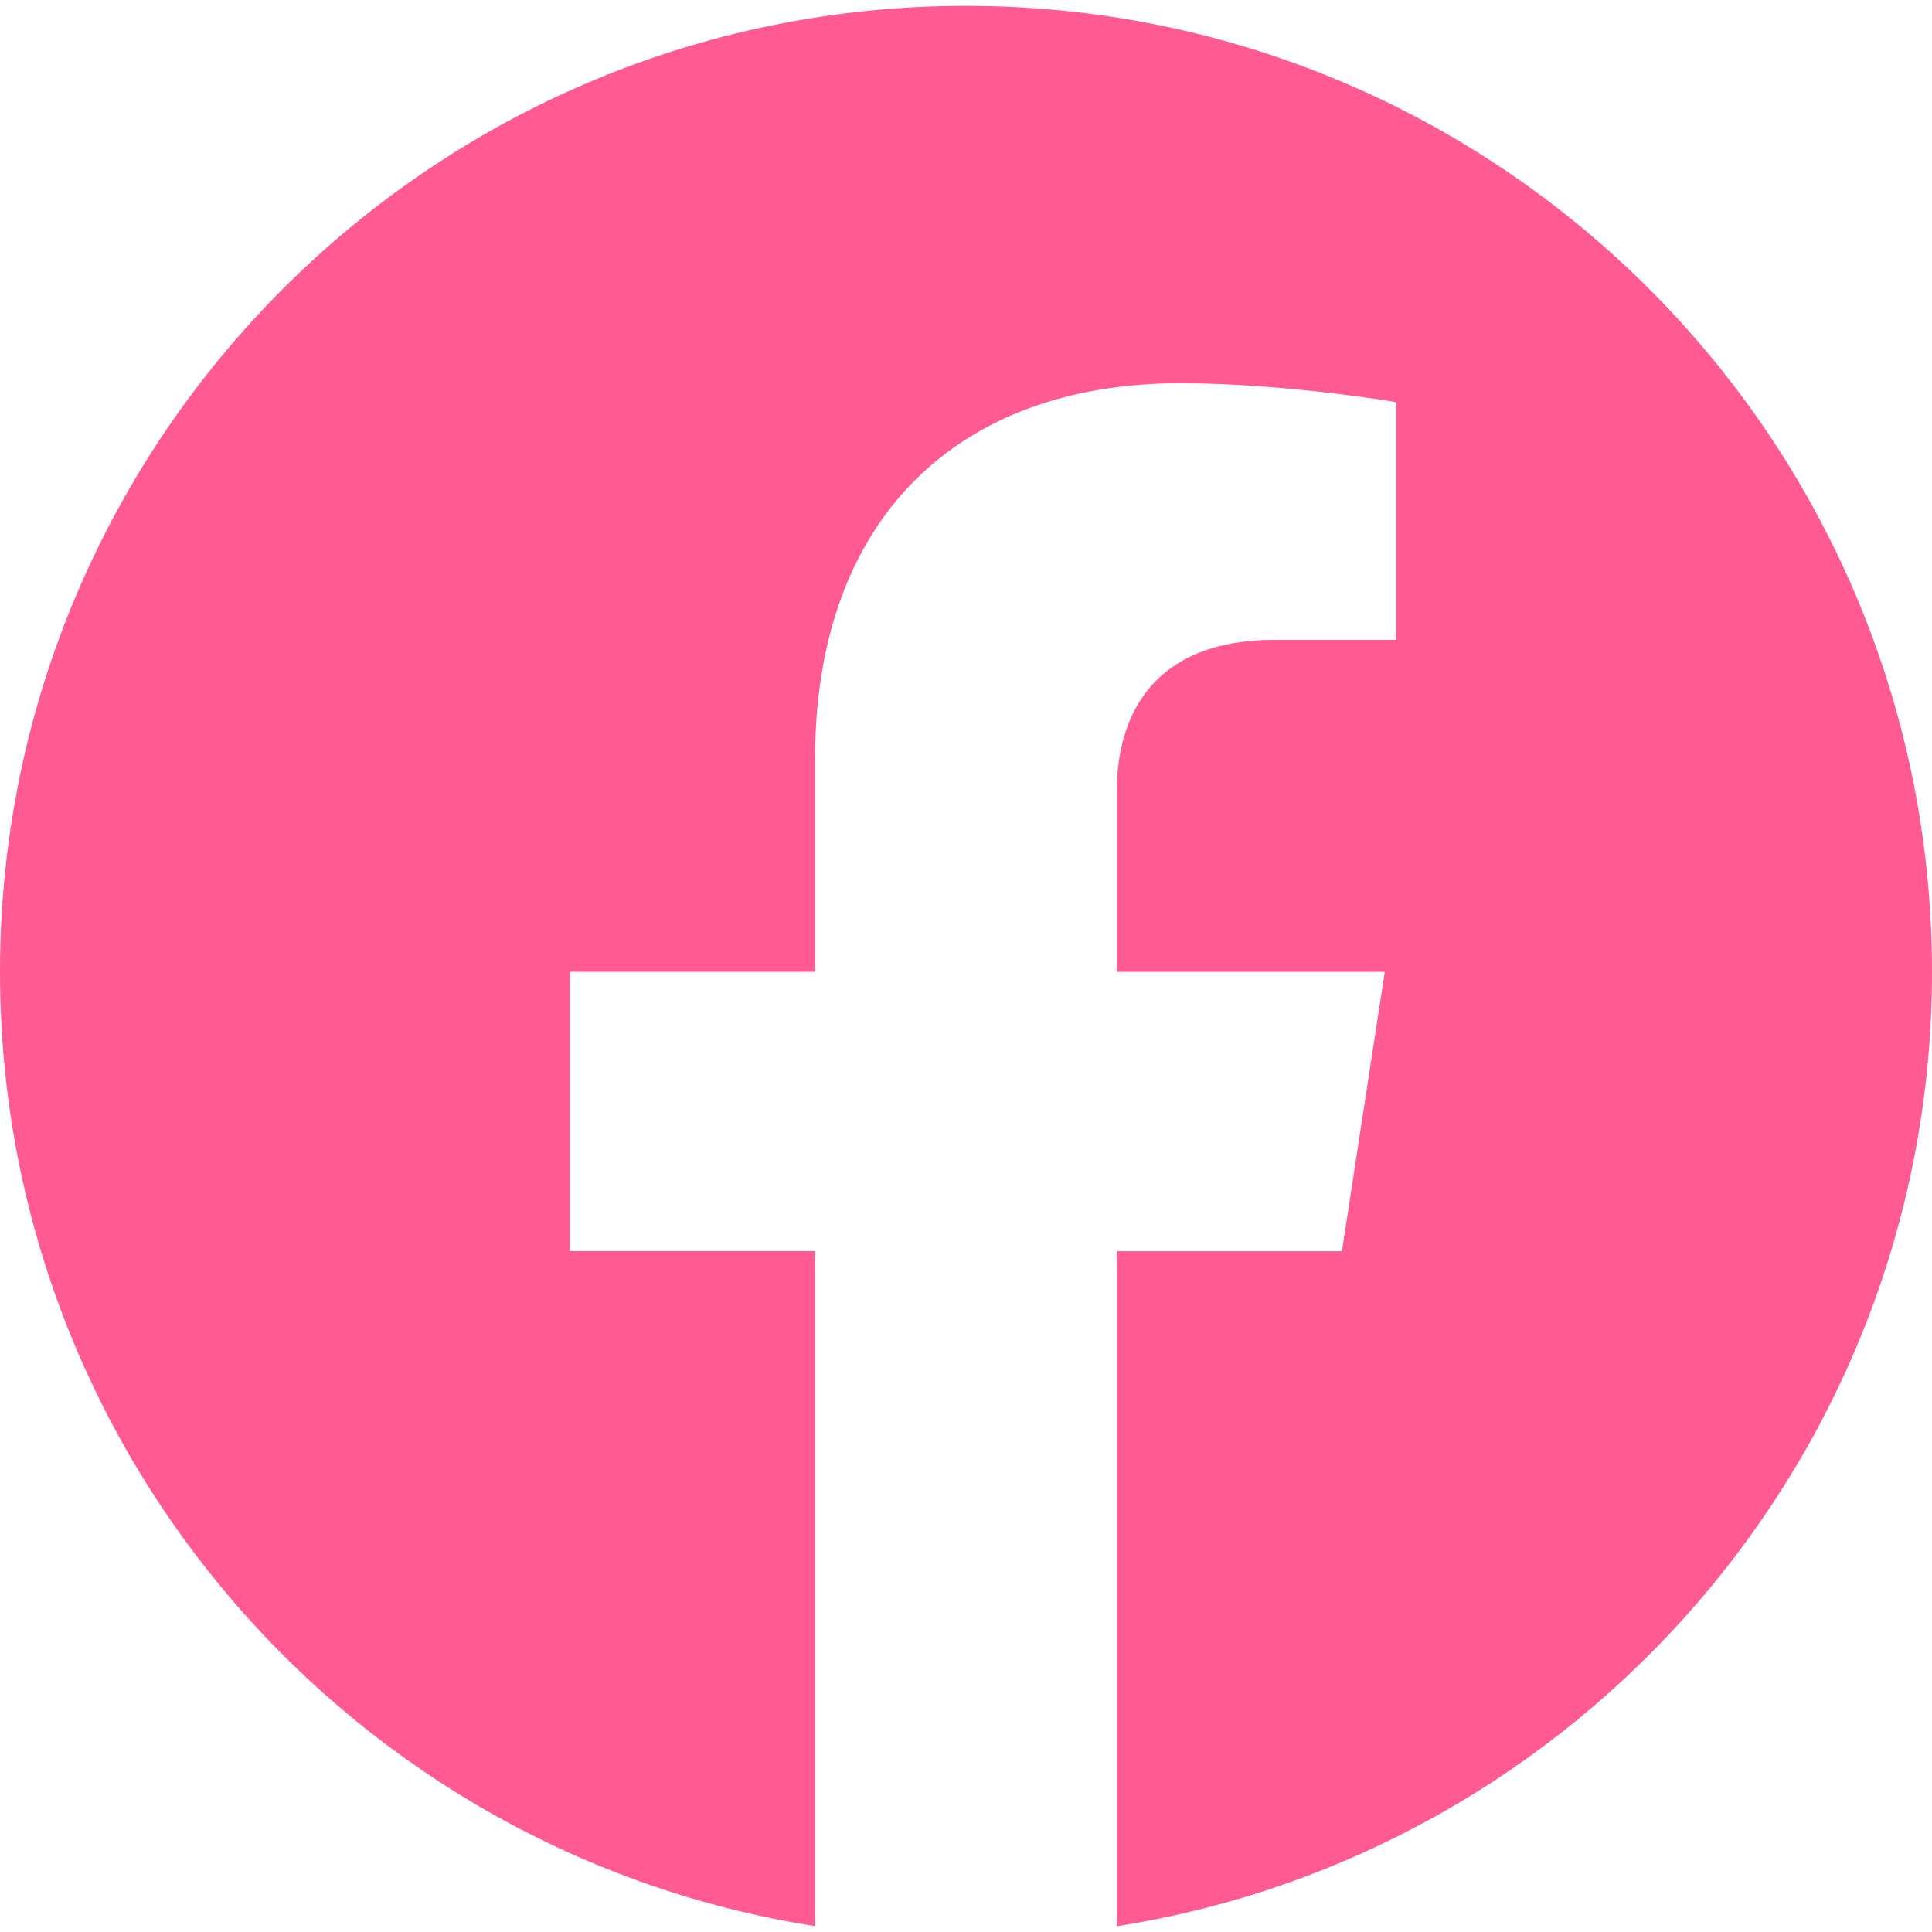
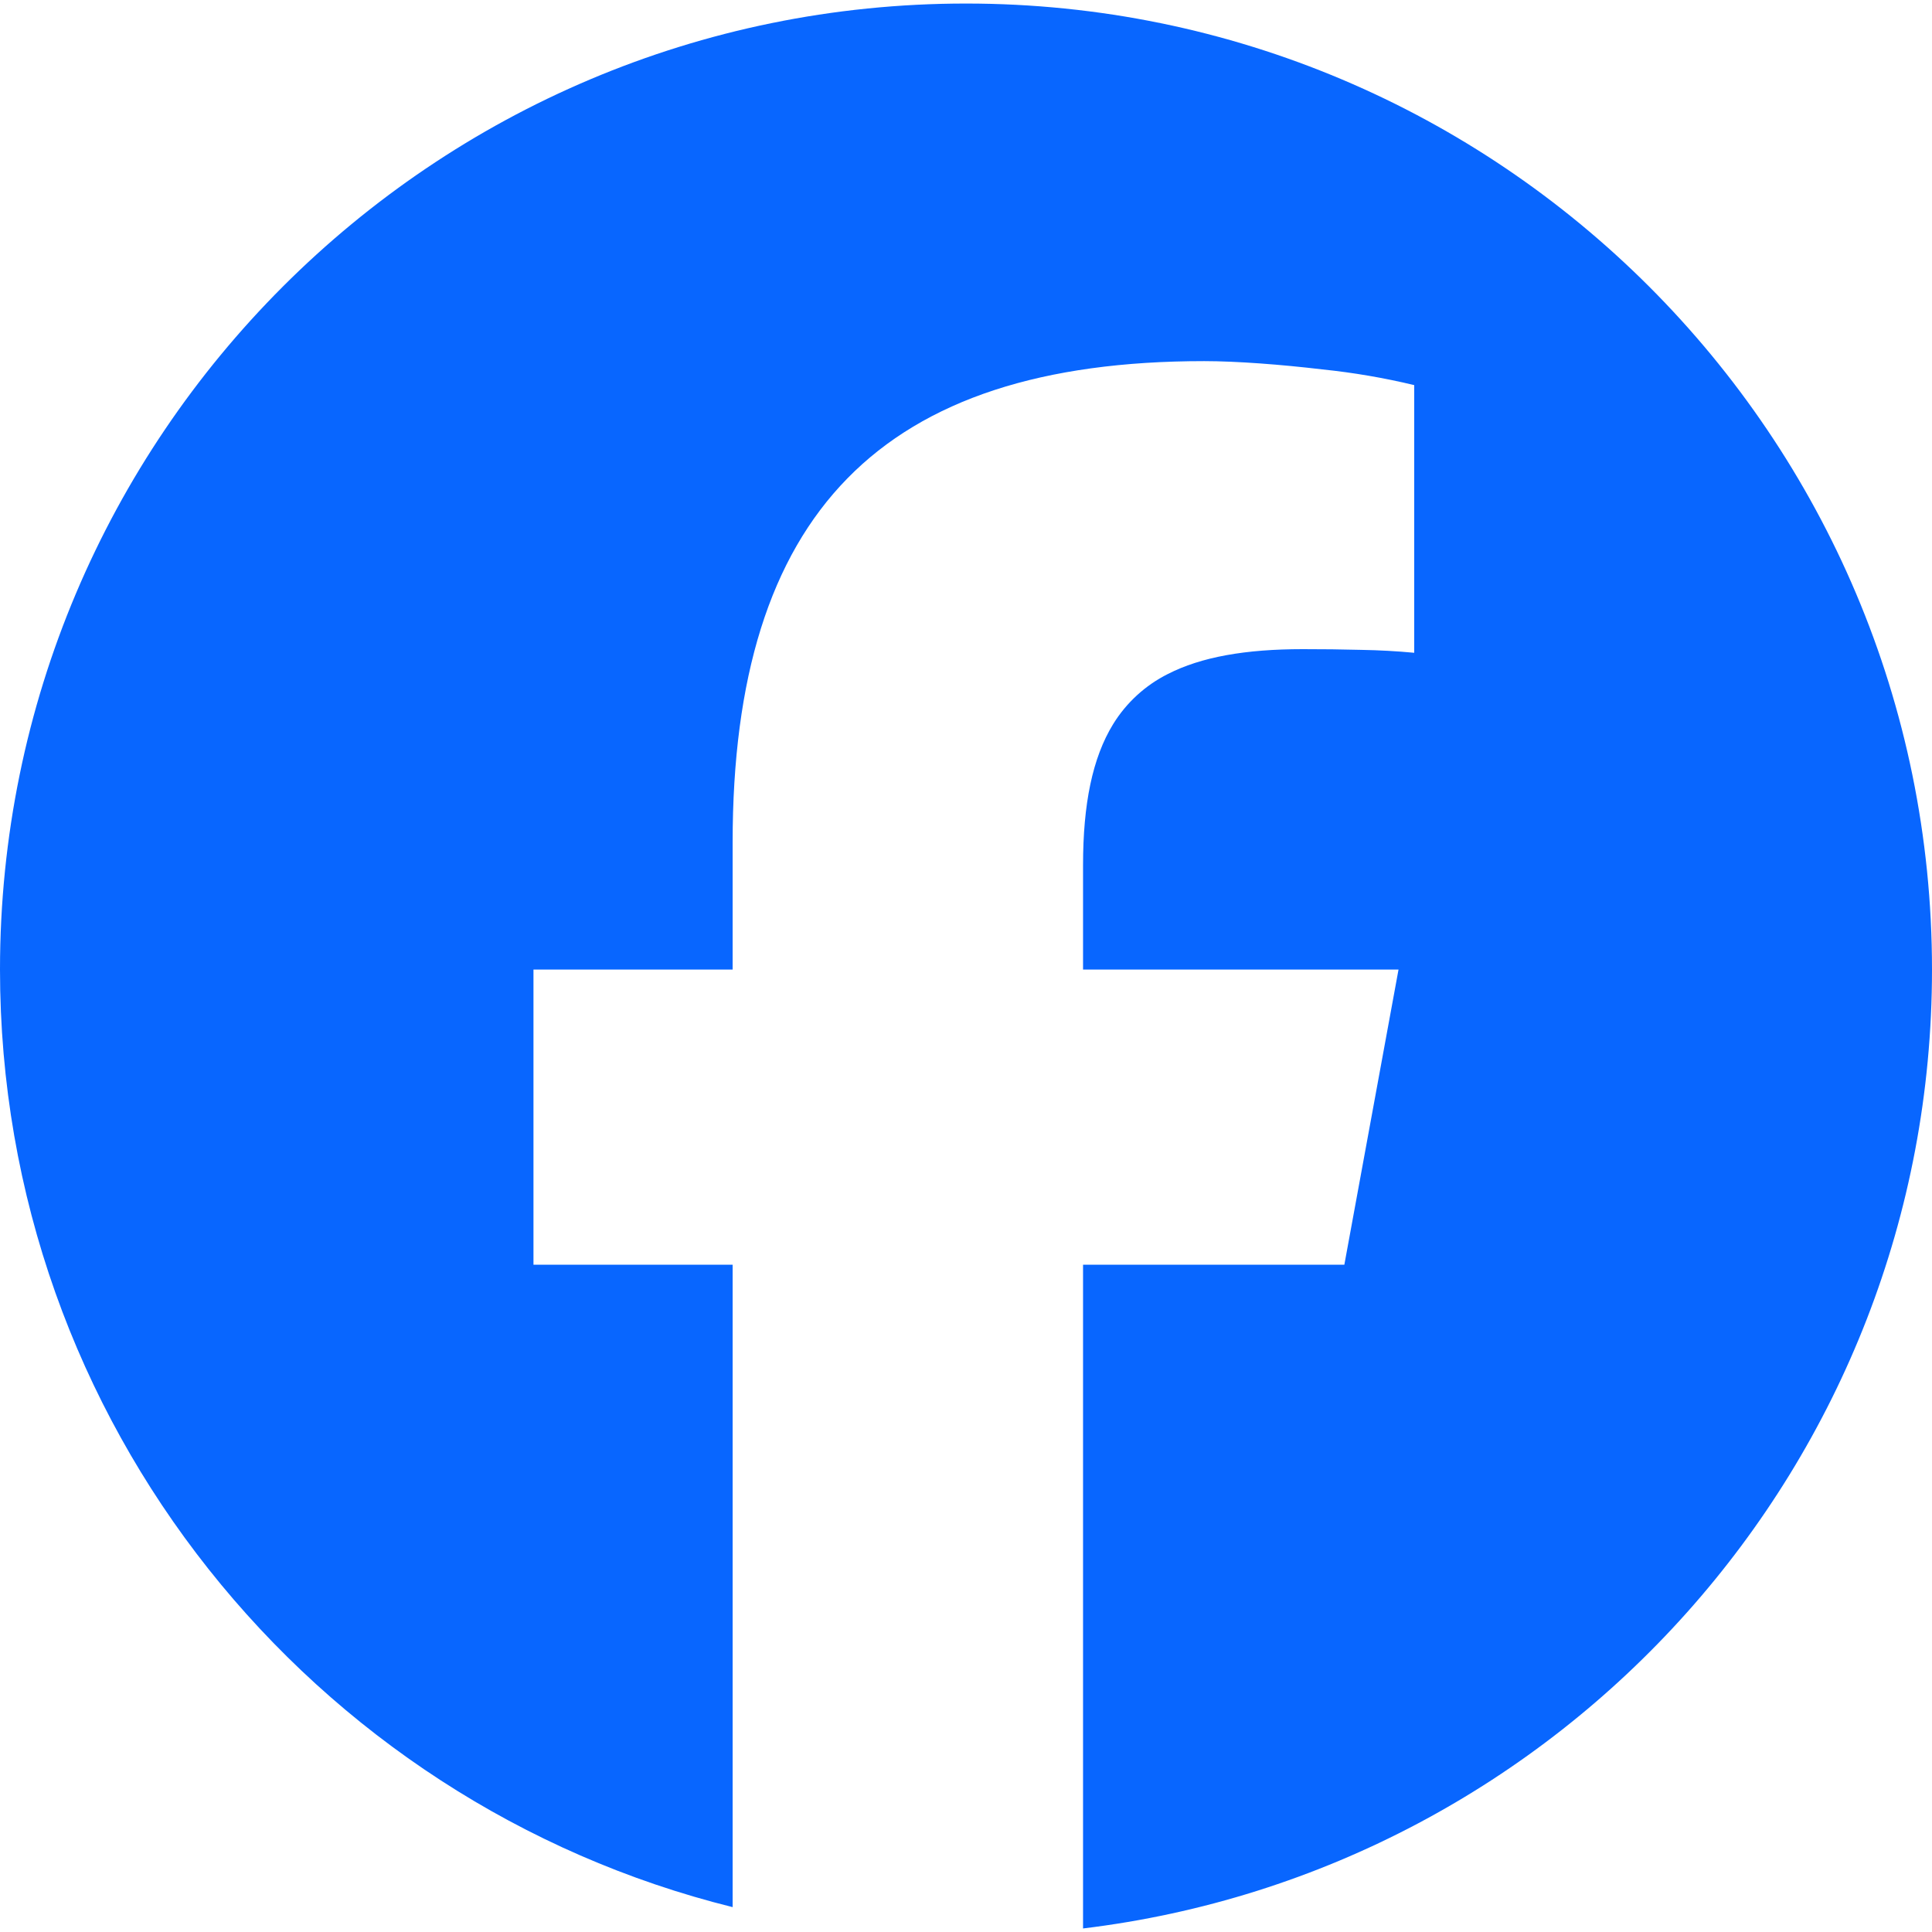
<svg xmlns="http://www.w3.org/2000/svg" role="img" viewBox="0 0 24 24">
-   <path fill="rgb(255,51,119, 0.8)" d="M24 12.073c0-6.627-5.373-12-12-12s-12 5.373-12 12c0 5.99 4.388 10.954 10.125 11.854v-8.385H7.078v-3.47h3.047V9.43c0-3.007 1.792-4.669 4.533-4.669 1.312 0 2.686.235 2.686.235v2.953H15.83c-1.491 0-1.956.925-1.956 1.874v2.25h3.328l-.532 3.47h-2.796v8.385C19.612 23.027 24 18.062 24 12.073z" />
+   <path fill="#0866FF" d="M9.101 23.691v-7.98H6.627v-3.667h2.474v-1.58c0-4.085 1.848-5.978 5.858-5.978.401 0 .955.042 1.468.103a8.68 8.68 0 0 1 1.141.195v3.325a8.623 8.623 0 0 0-.653-.036 26.805 26.805 0 0 0-.733-.009c-.707 0-1.259.096-1.675.309a1.686 1.686 0 0 0-.679.622c-.258.42-.374.995-.374 1.752v1.297h3.919l-.386 2.103-.287 1.564h-3.246v8.245C19.396 23.238 24 18.179 24 12.044c0-6.627-5.373-12-12-12s-12 5.373-12 12c0 5.628 3.874 10.35 9.101 11.647Z" />
</svg>
